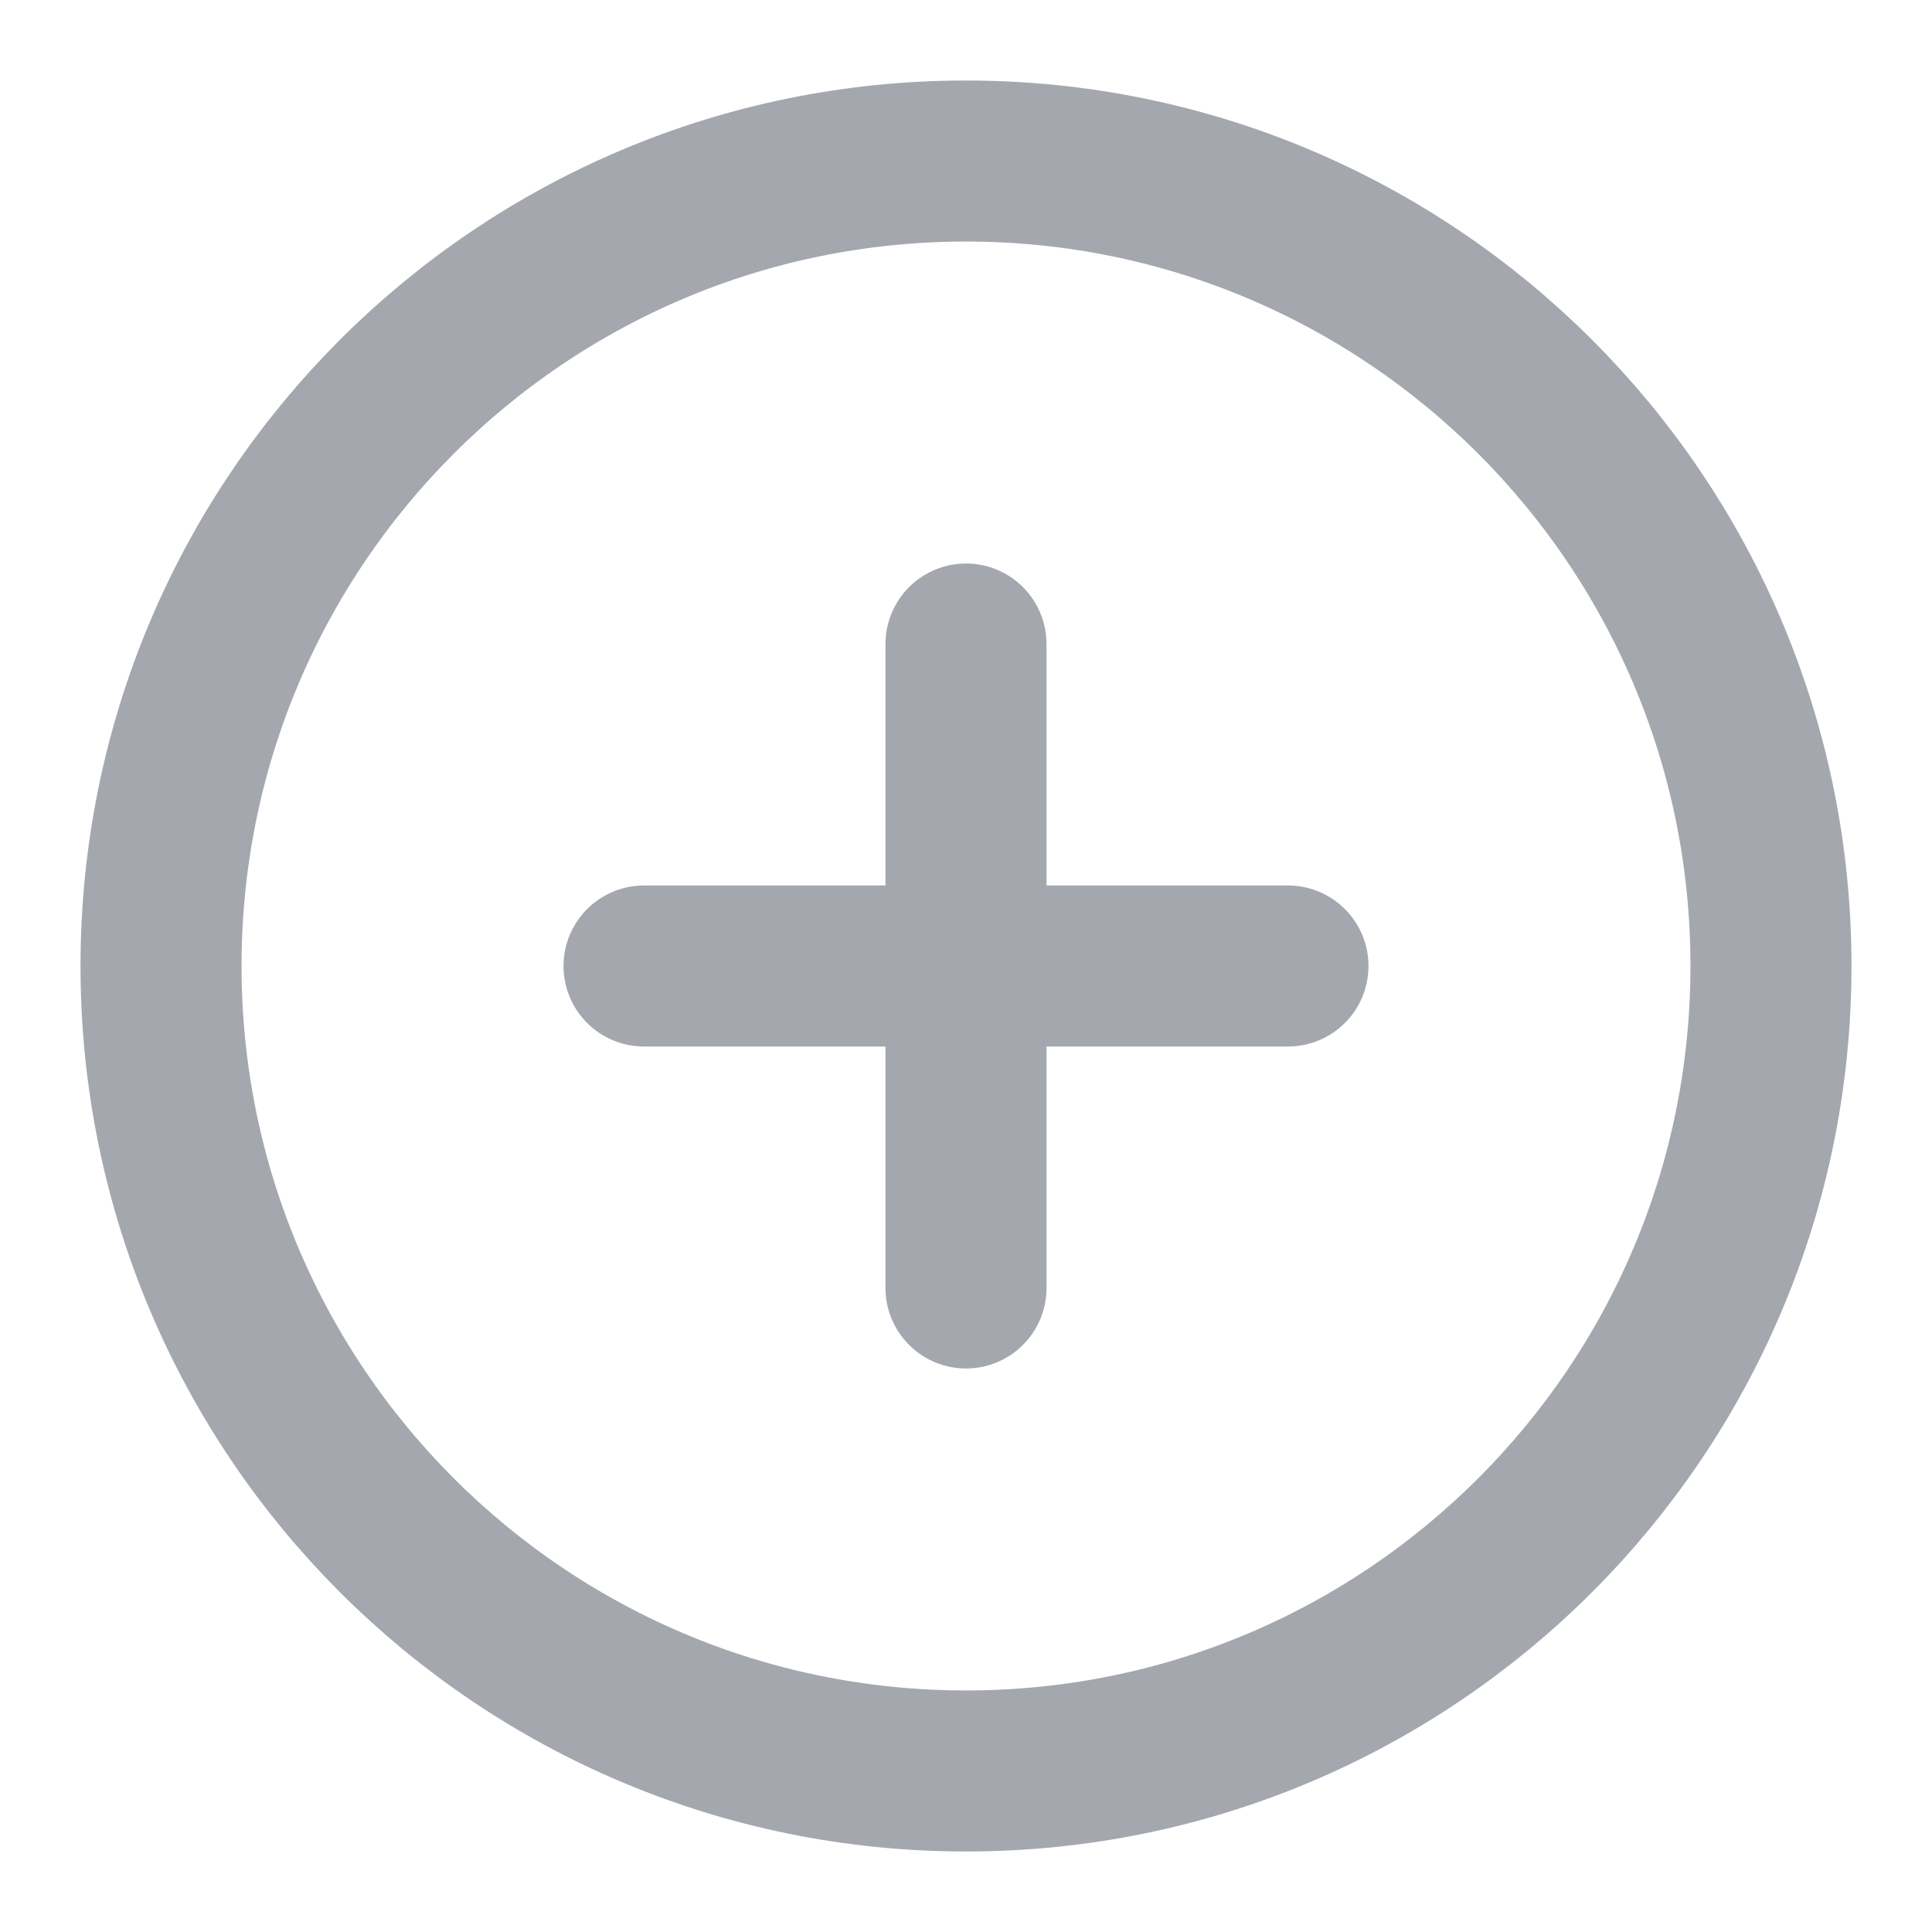
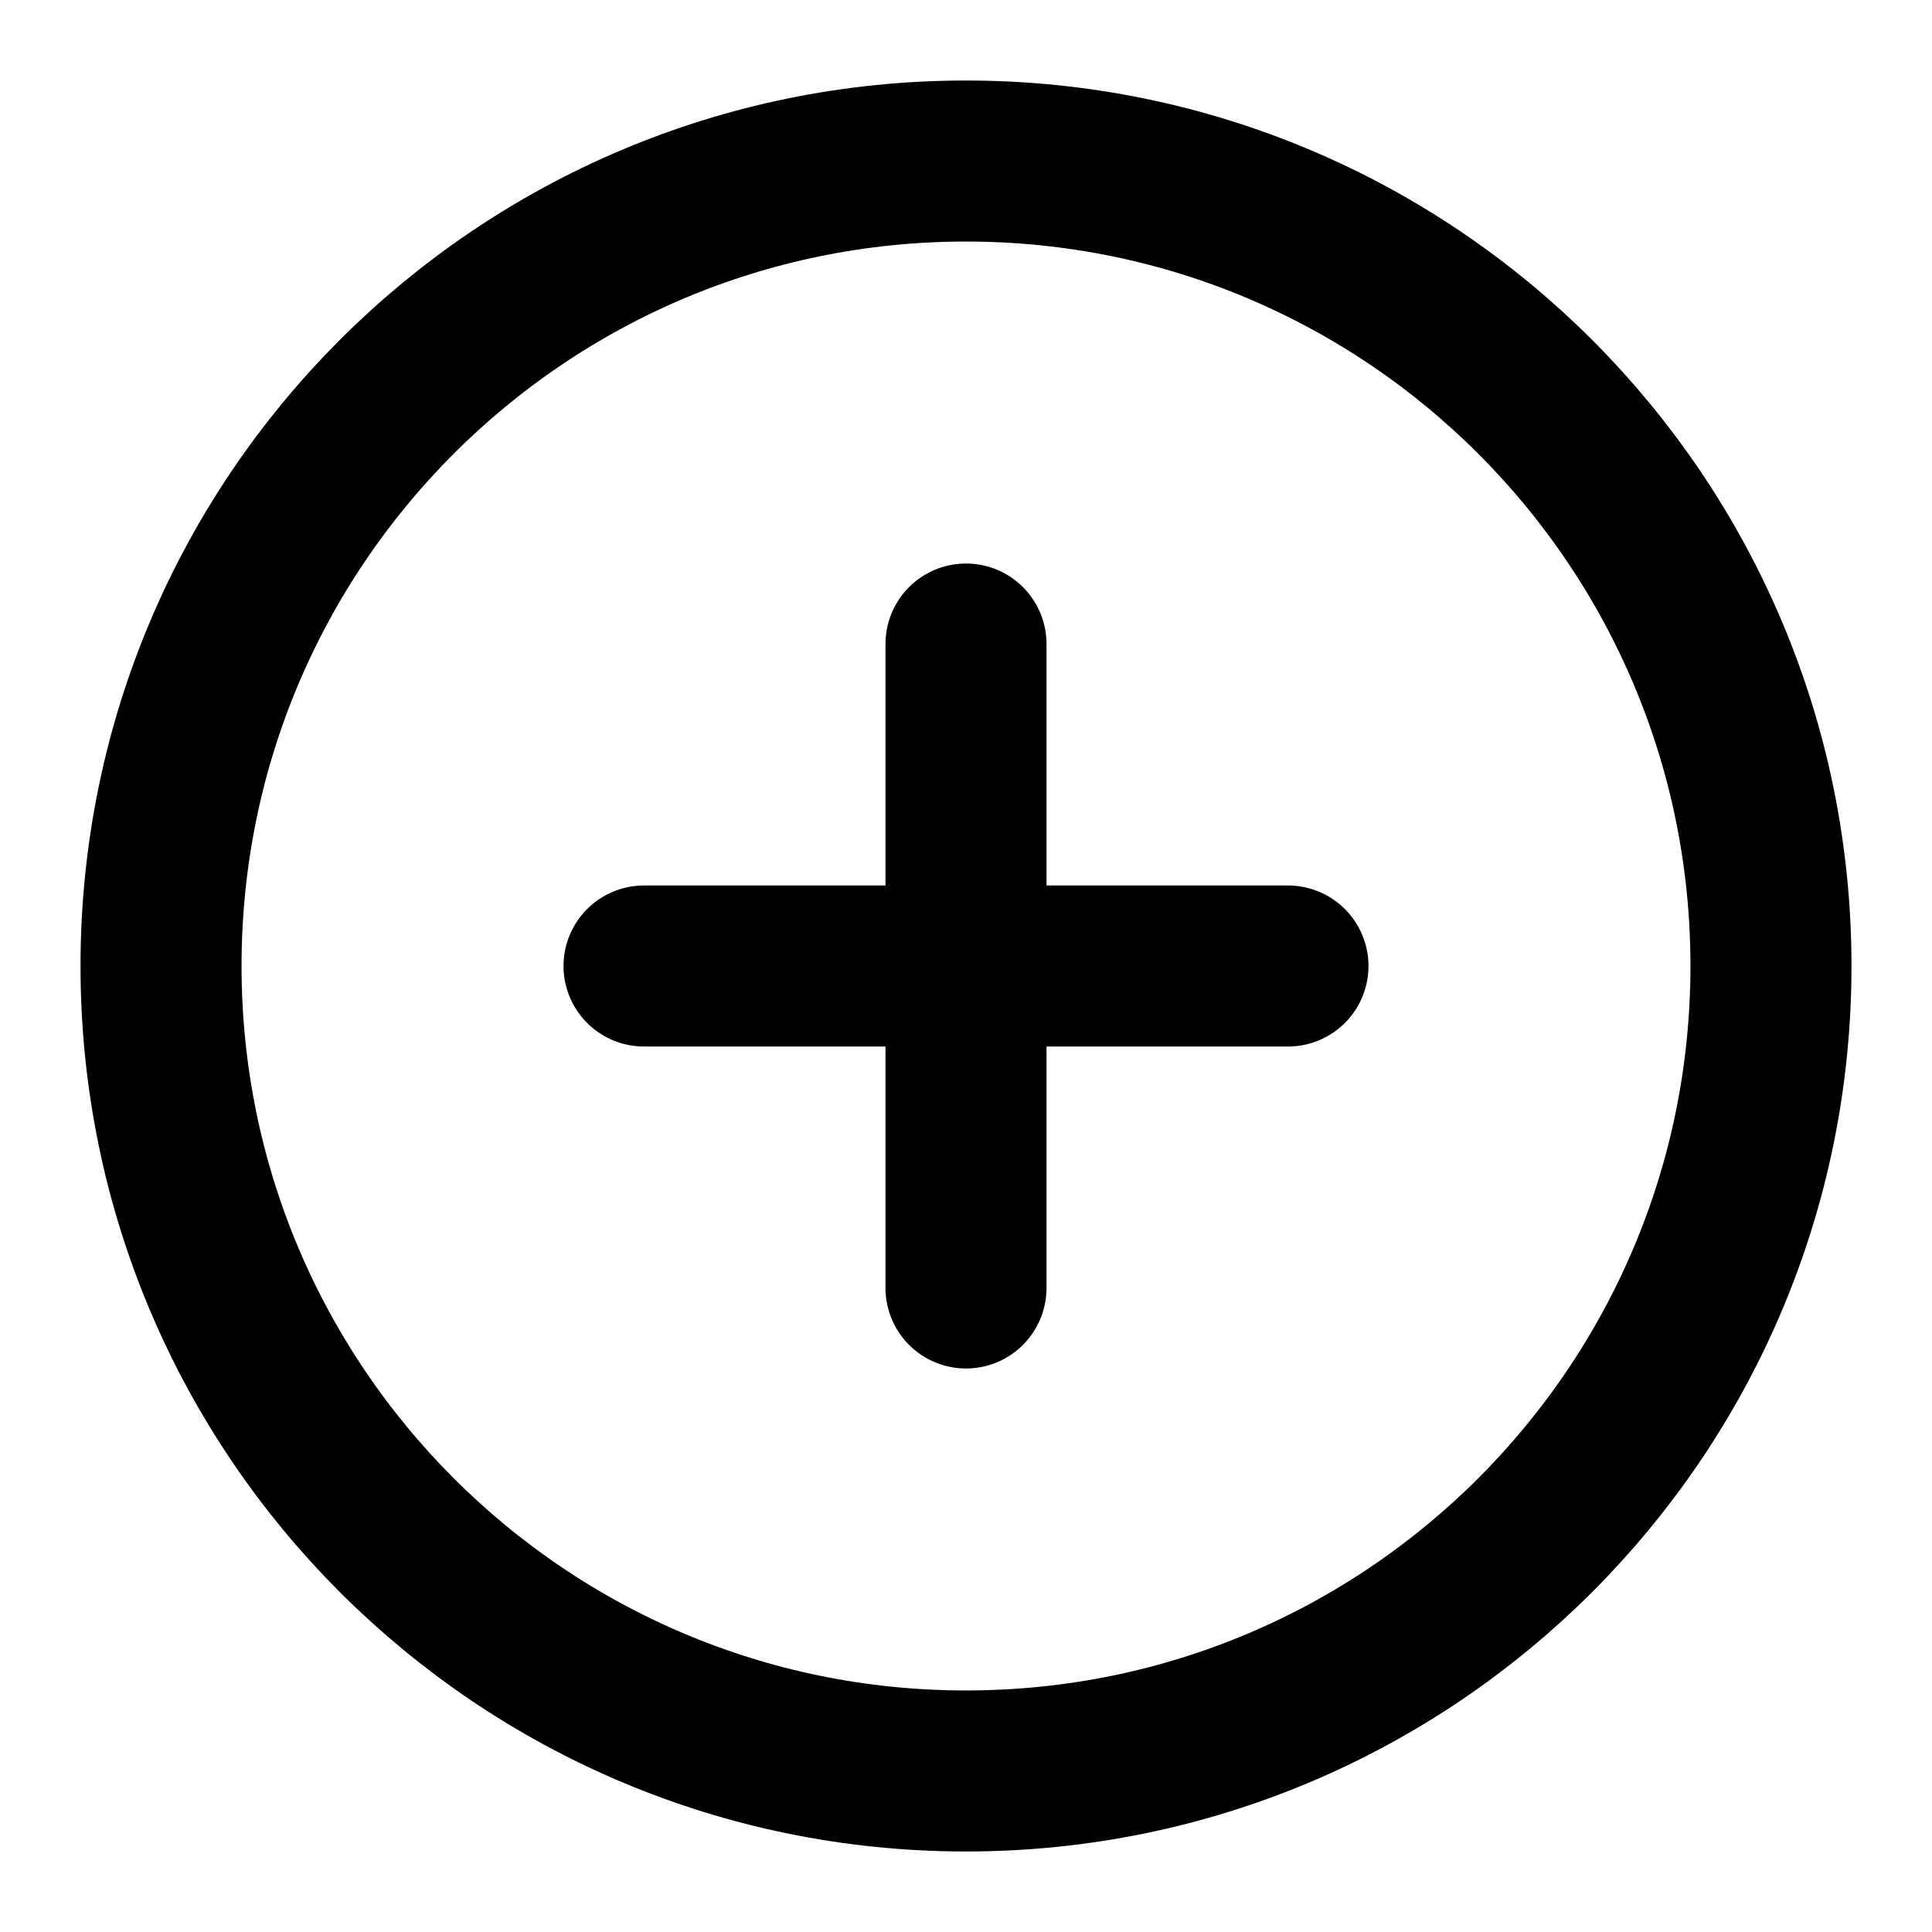
<svg xmlns="http://www.w3.org/2000/svg" width="20" height="20" viewBox="0 0 20 20" fill="none">
-   <path d="M10 6.667V13.333M6.667 10H13.333M18.333 10C18.333 14.602 14.602 18.333 10 18.333C5.397 18.333 1.667 14.602 1.667 10C1.667 5.398 5.397 1.667 10 1.667C14.602 1.667 18.333 5.398 18.333 10Z" stroke="#A4A7AE" stroke-width="1.667" stroke-linecap="round" stroke-linejoin="round" />
+   <path d="M10 6.667V13.333M6.667 10H13.333M18.333 10C18.333 14.602 14.602 18.333 10 18.333C5.397 18.333 1.667 14.602 1.667 10C1.667 5.398 5.397 1.667 10 1.667C14.602 1.667 18.333 5.398 18.333 10Z" stroke="currentColor" stroke-width="1.667" stroke-linecap="round" stroke-linejoin="round" />
</svg>
